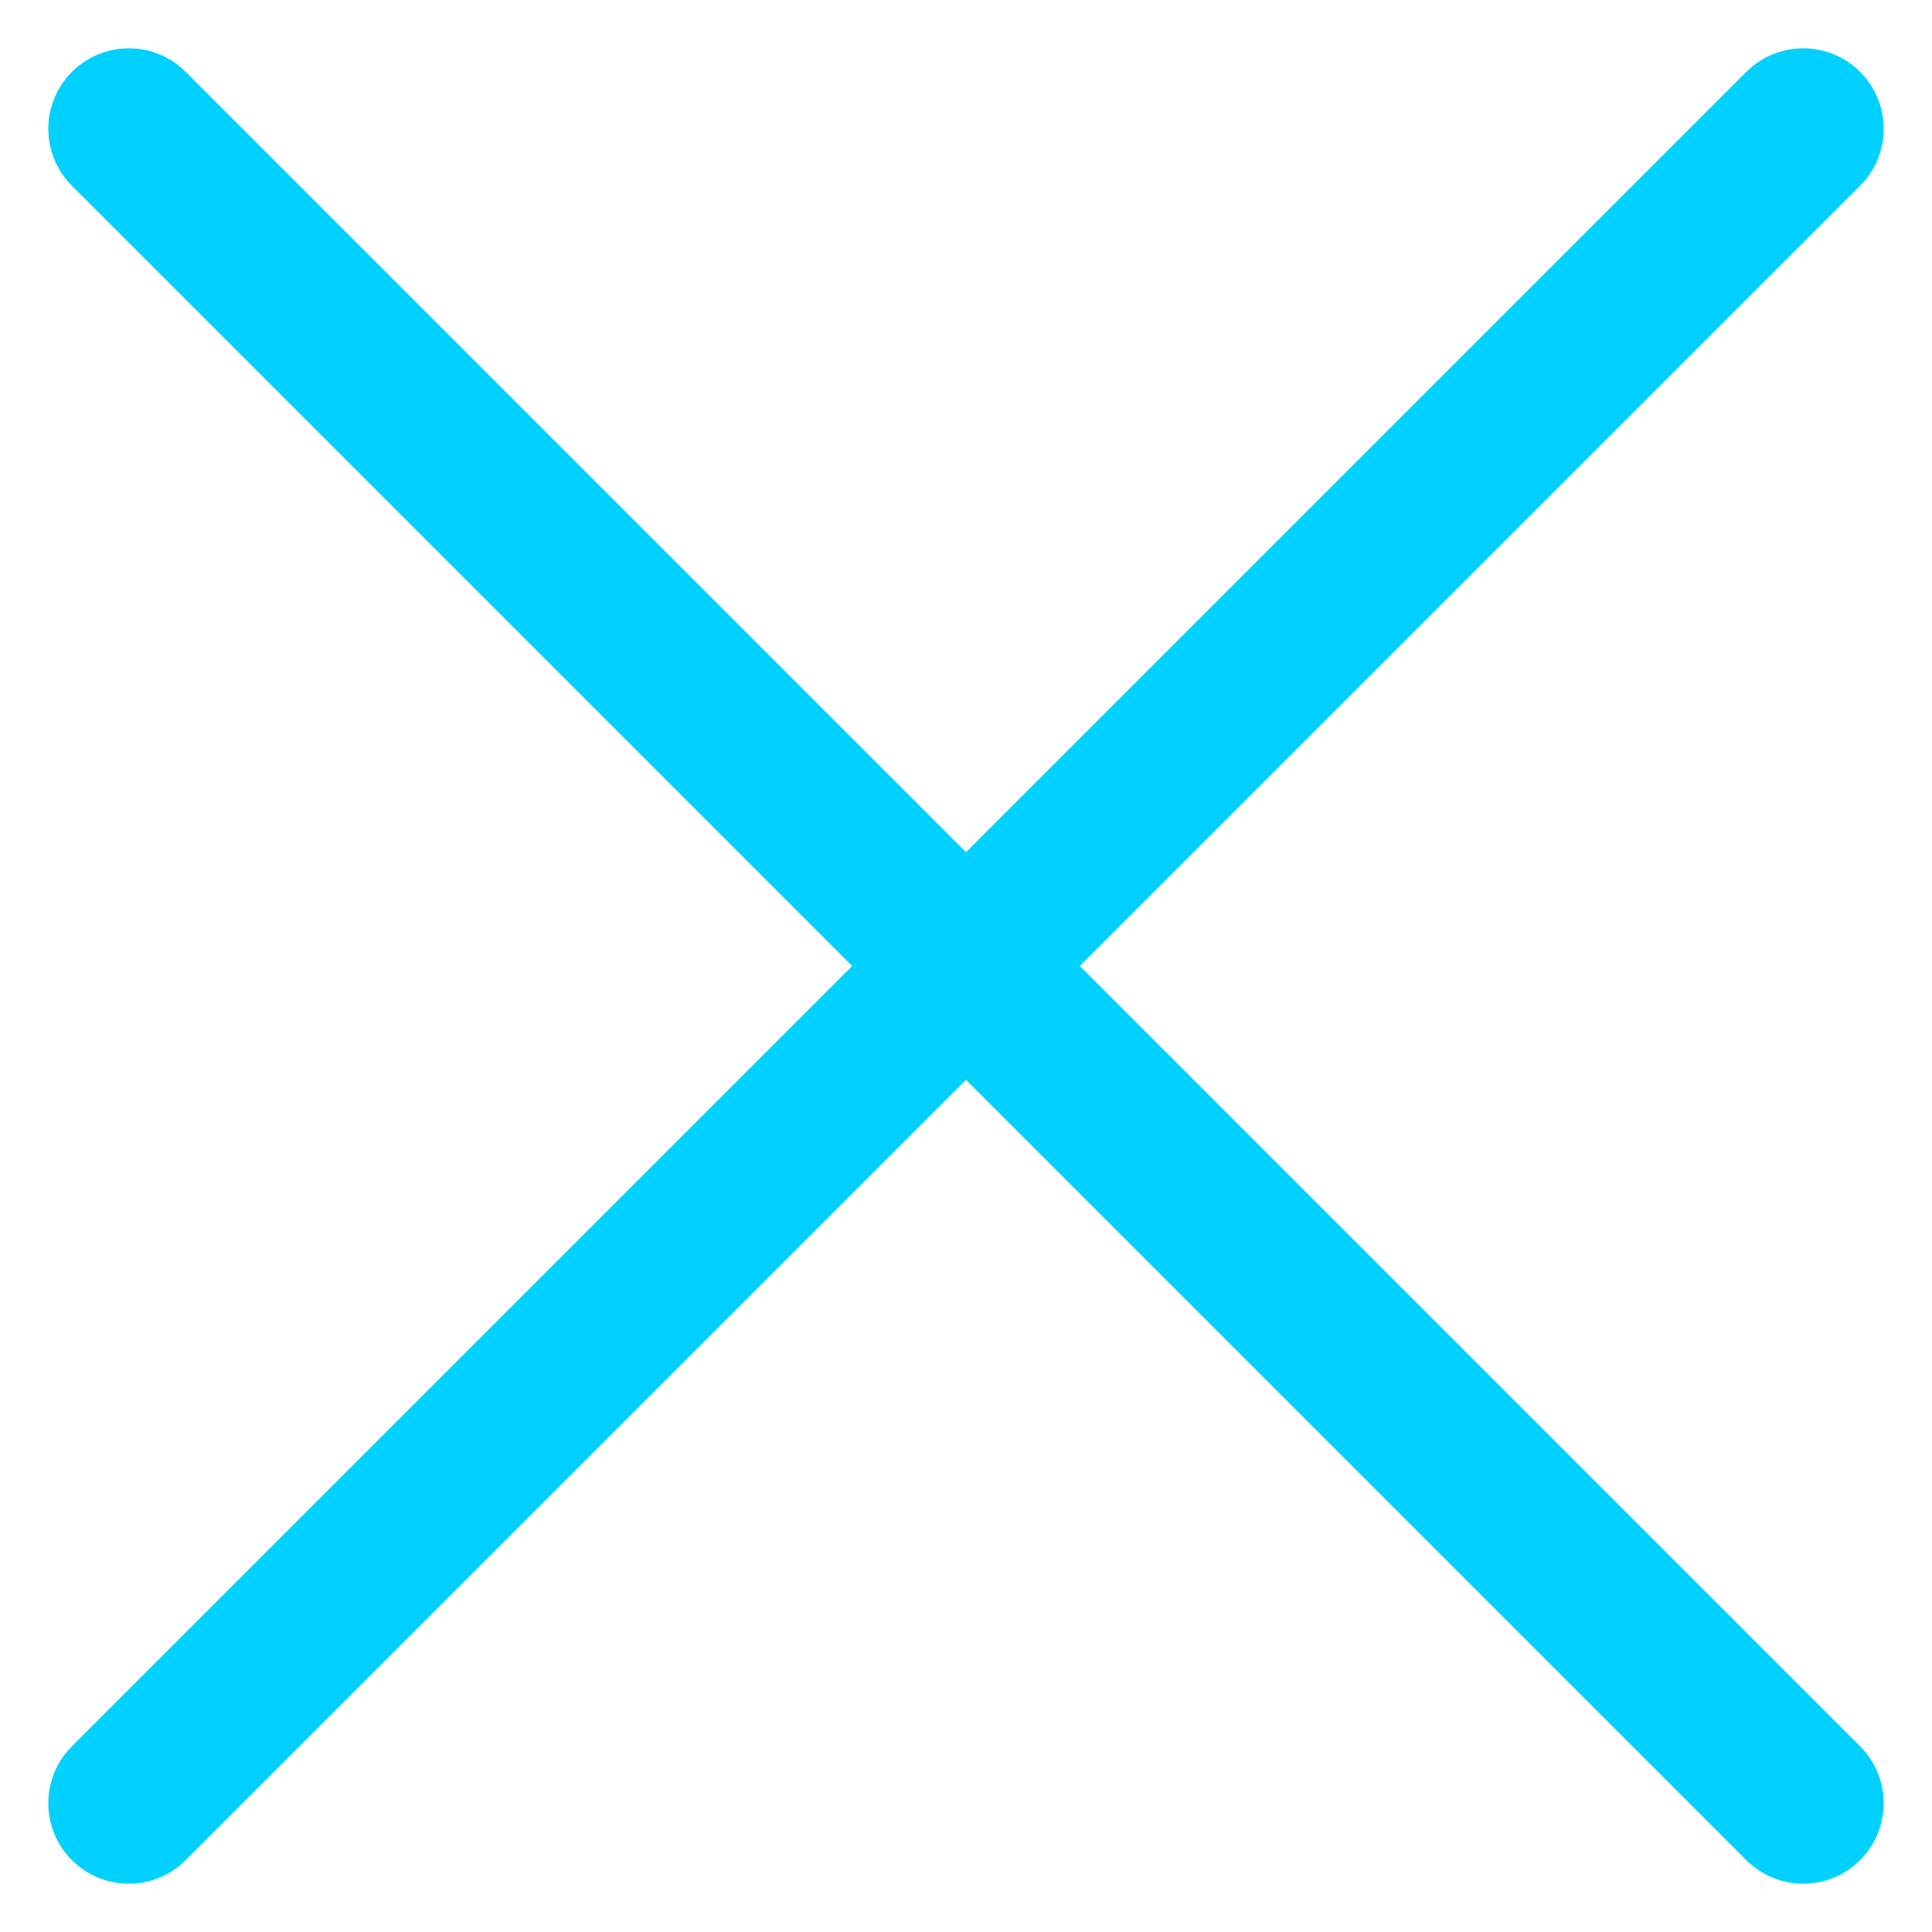
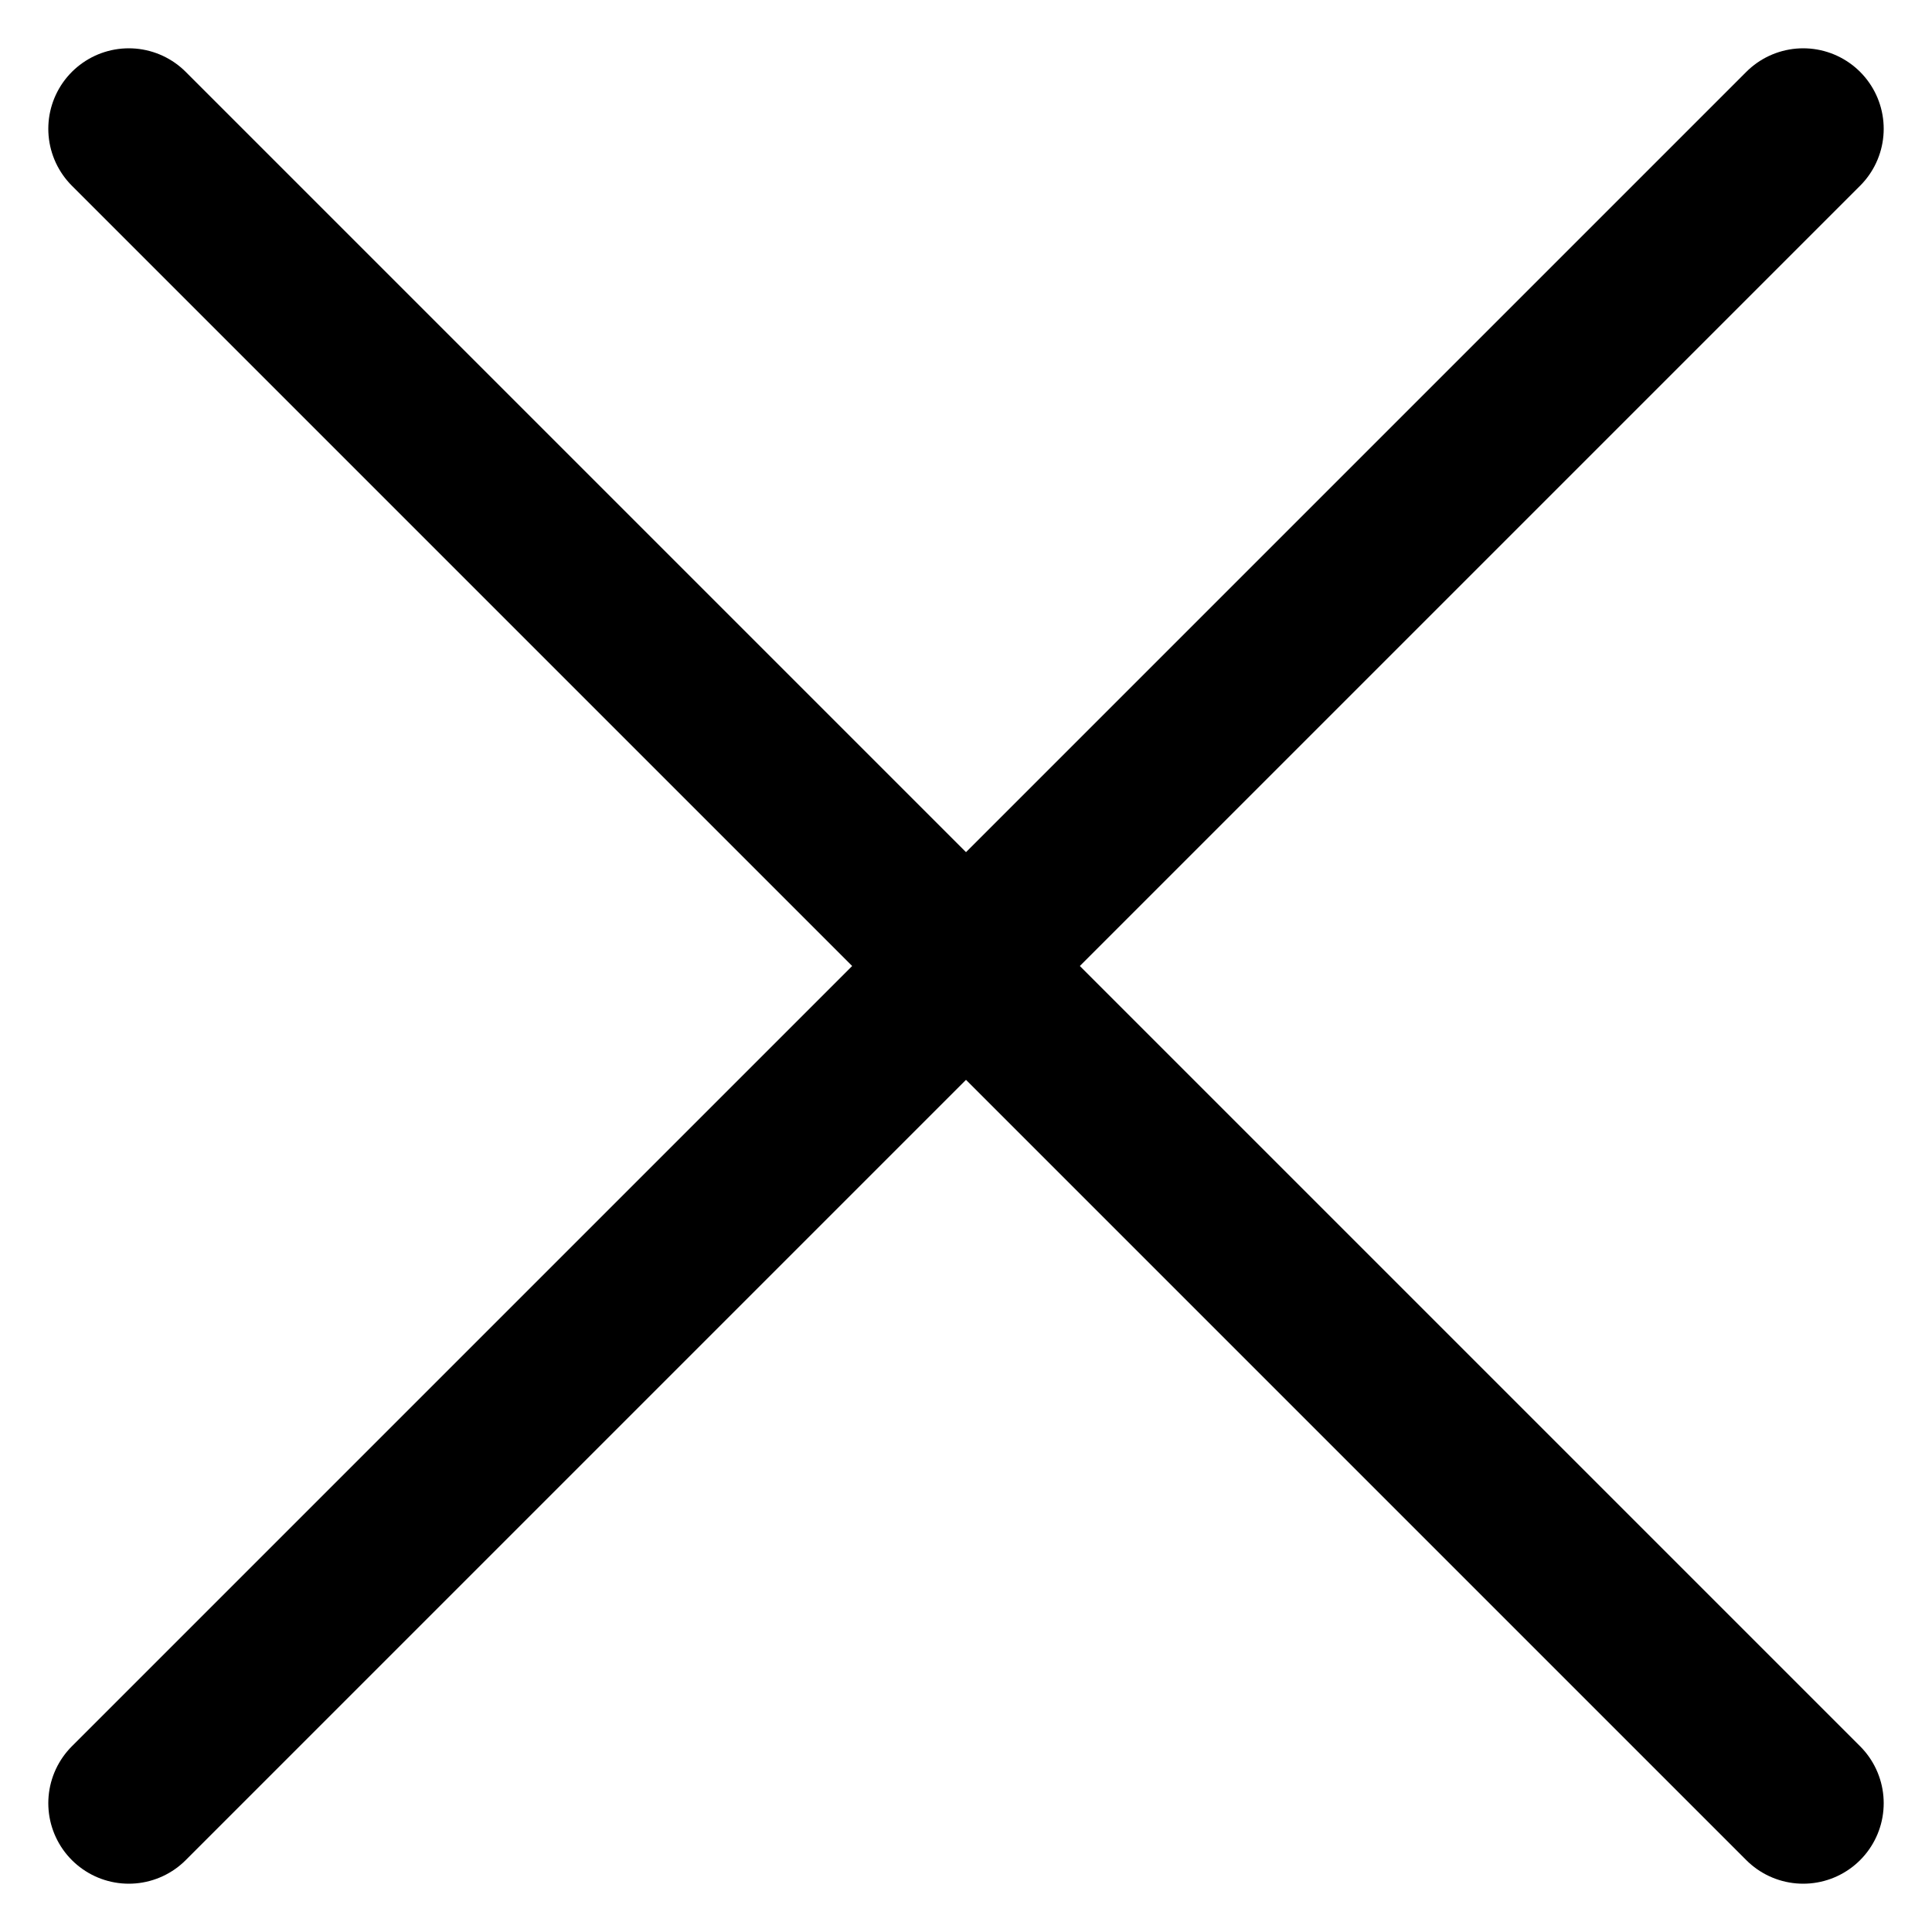
<svg xmlns="http://www.w3.org/2000/svg" width="30" height="30" viewBox="0 0 30 30" fill="none">
-   <path d="M28 2L2 28" stroke="#00D1FF" stroke-width="2.5" stroke-linecap="round" />
-   <path d="M28 28L2 2" stroke="#00D1FF" stroke-width="2.5" stroke-linecap="round" />
+   <path d="M28 2L2 28" stroke="currentColor" stroke-width="2.5" stroke-linecap="round" />
+   <path d="M28 28L2 2" stroke="currentColor" stroke-width="2.5" stroke-linecap="round" />
</svg>
